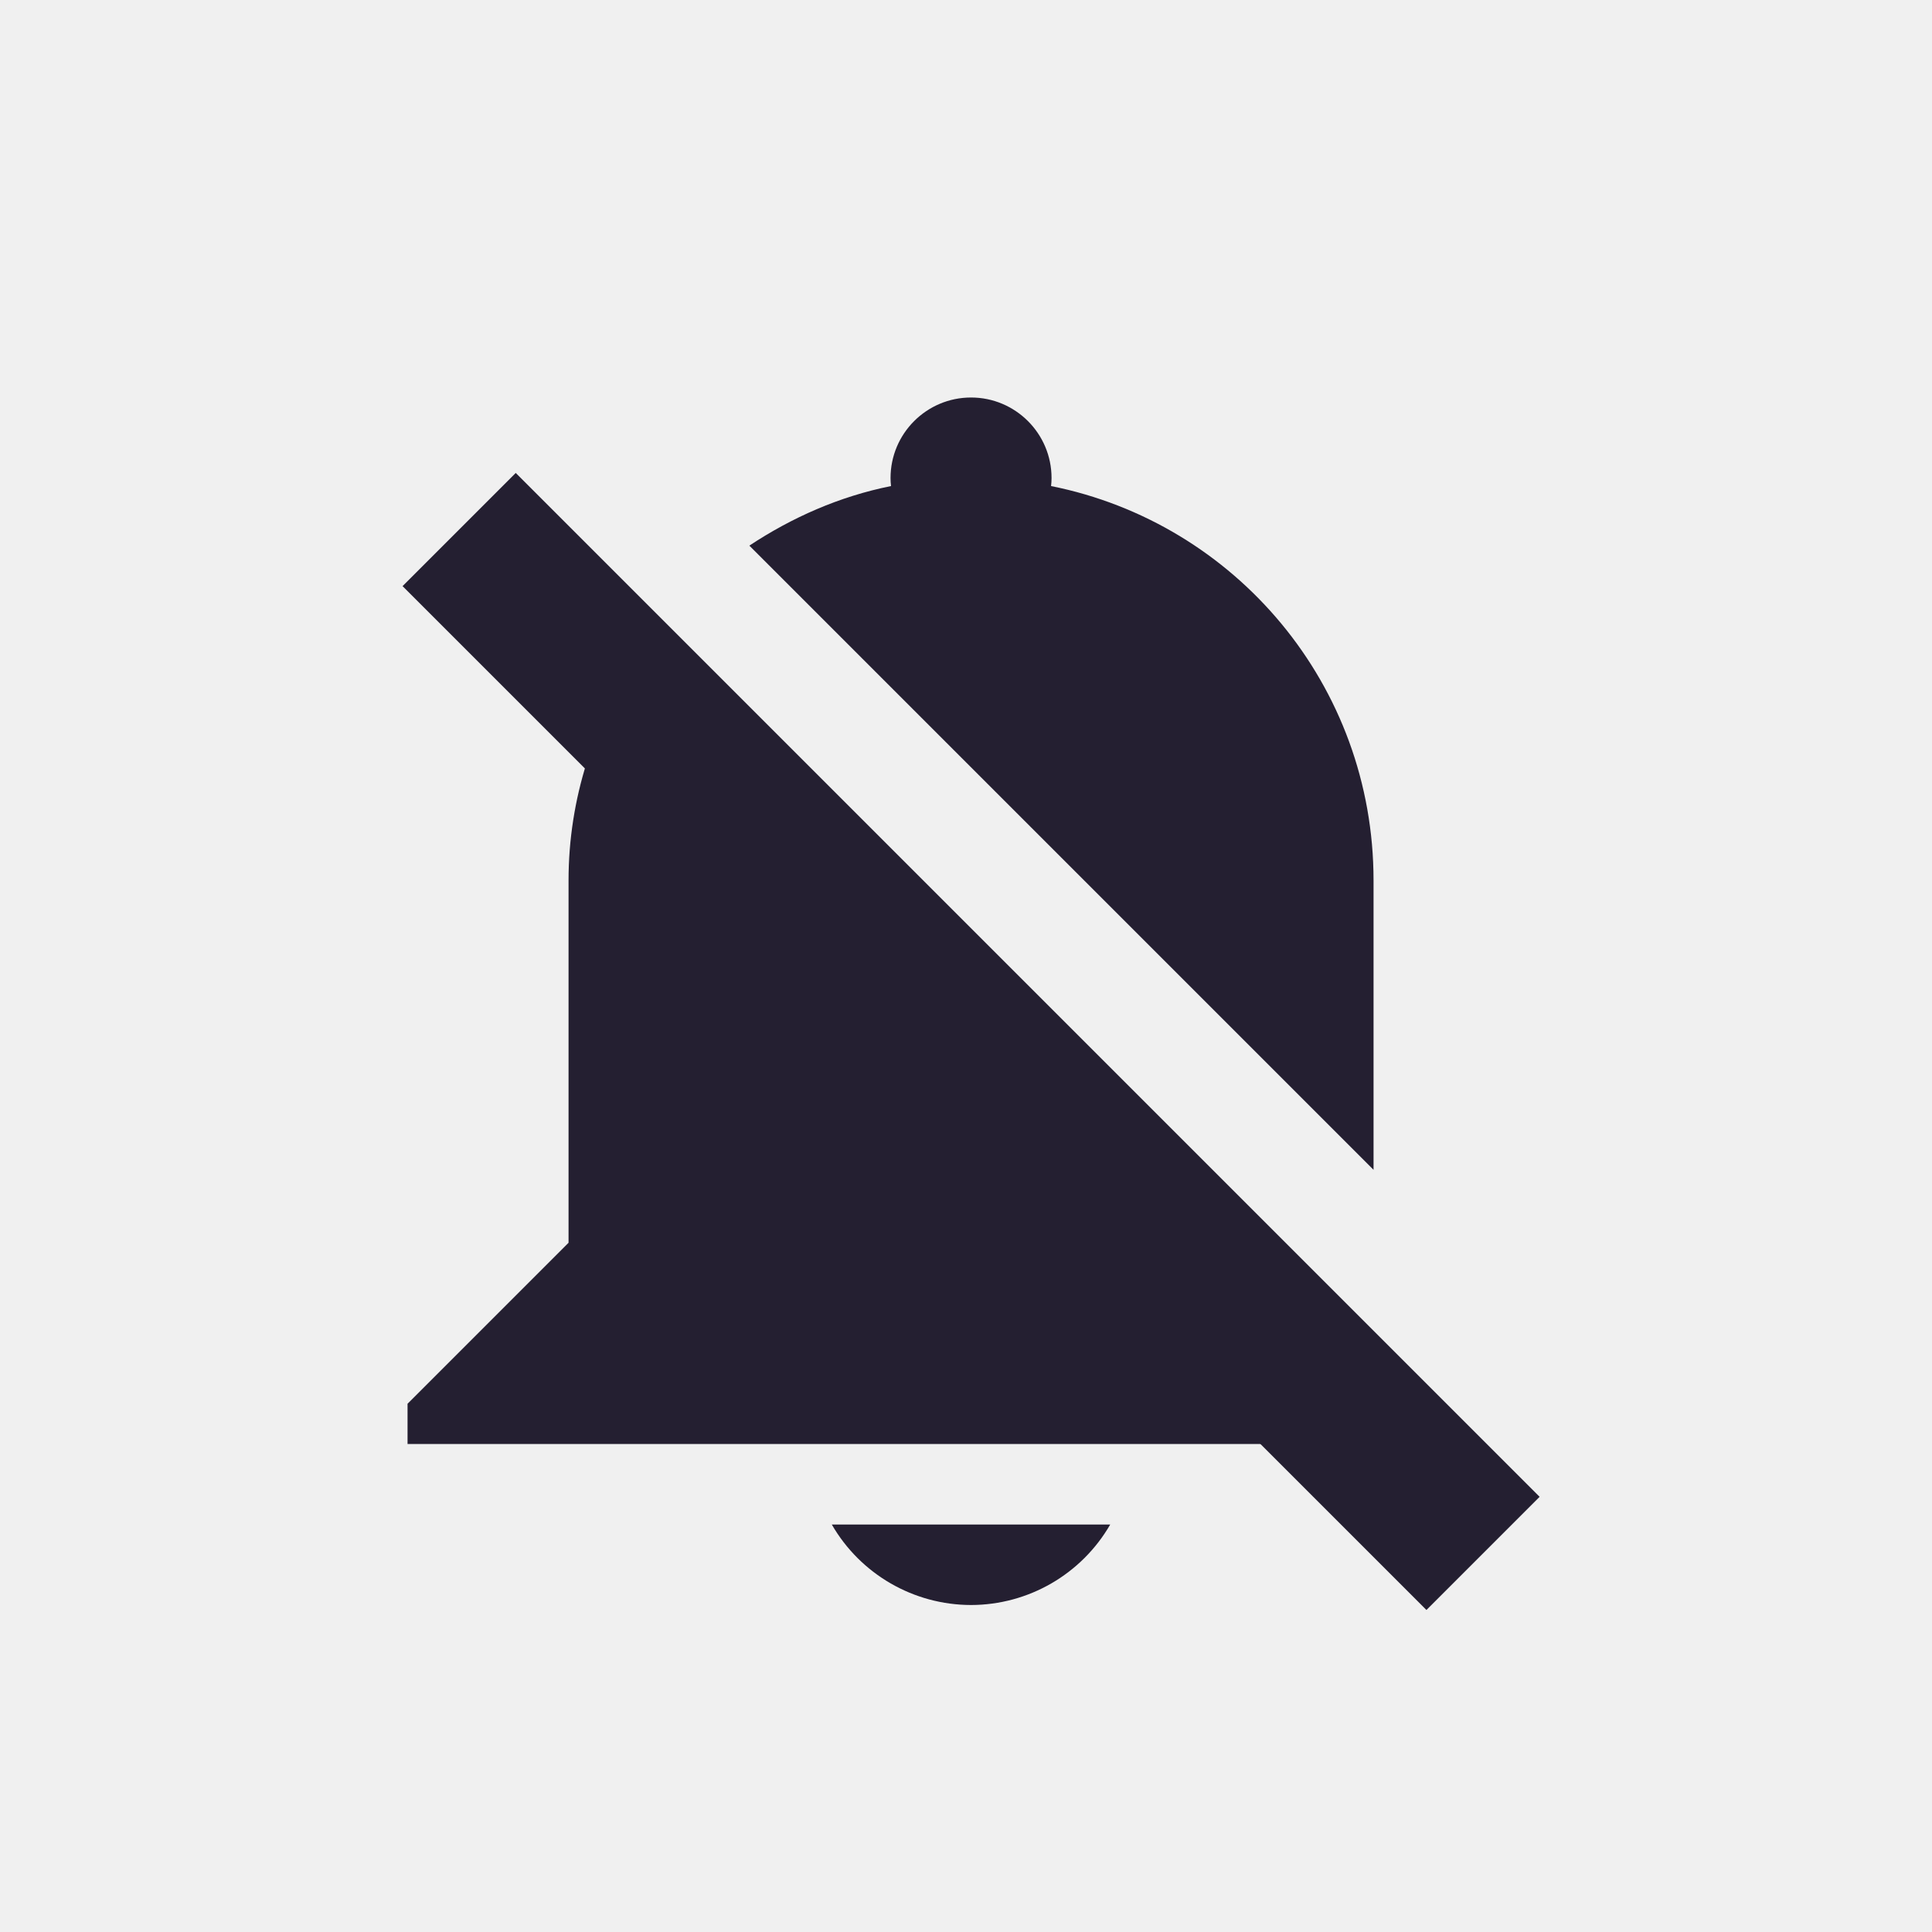
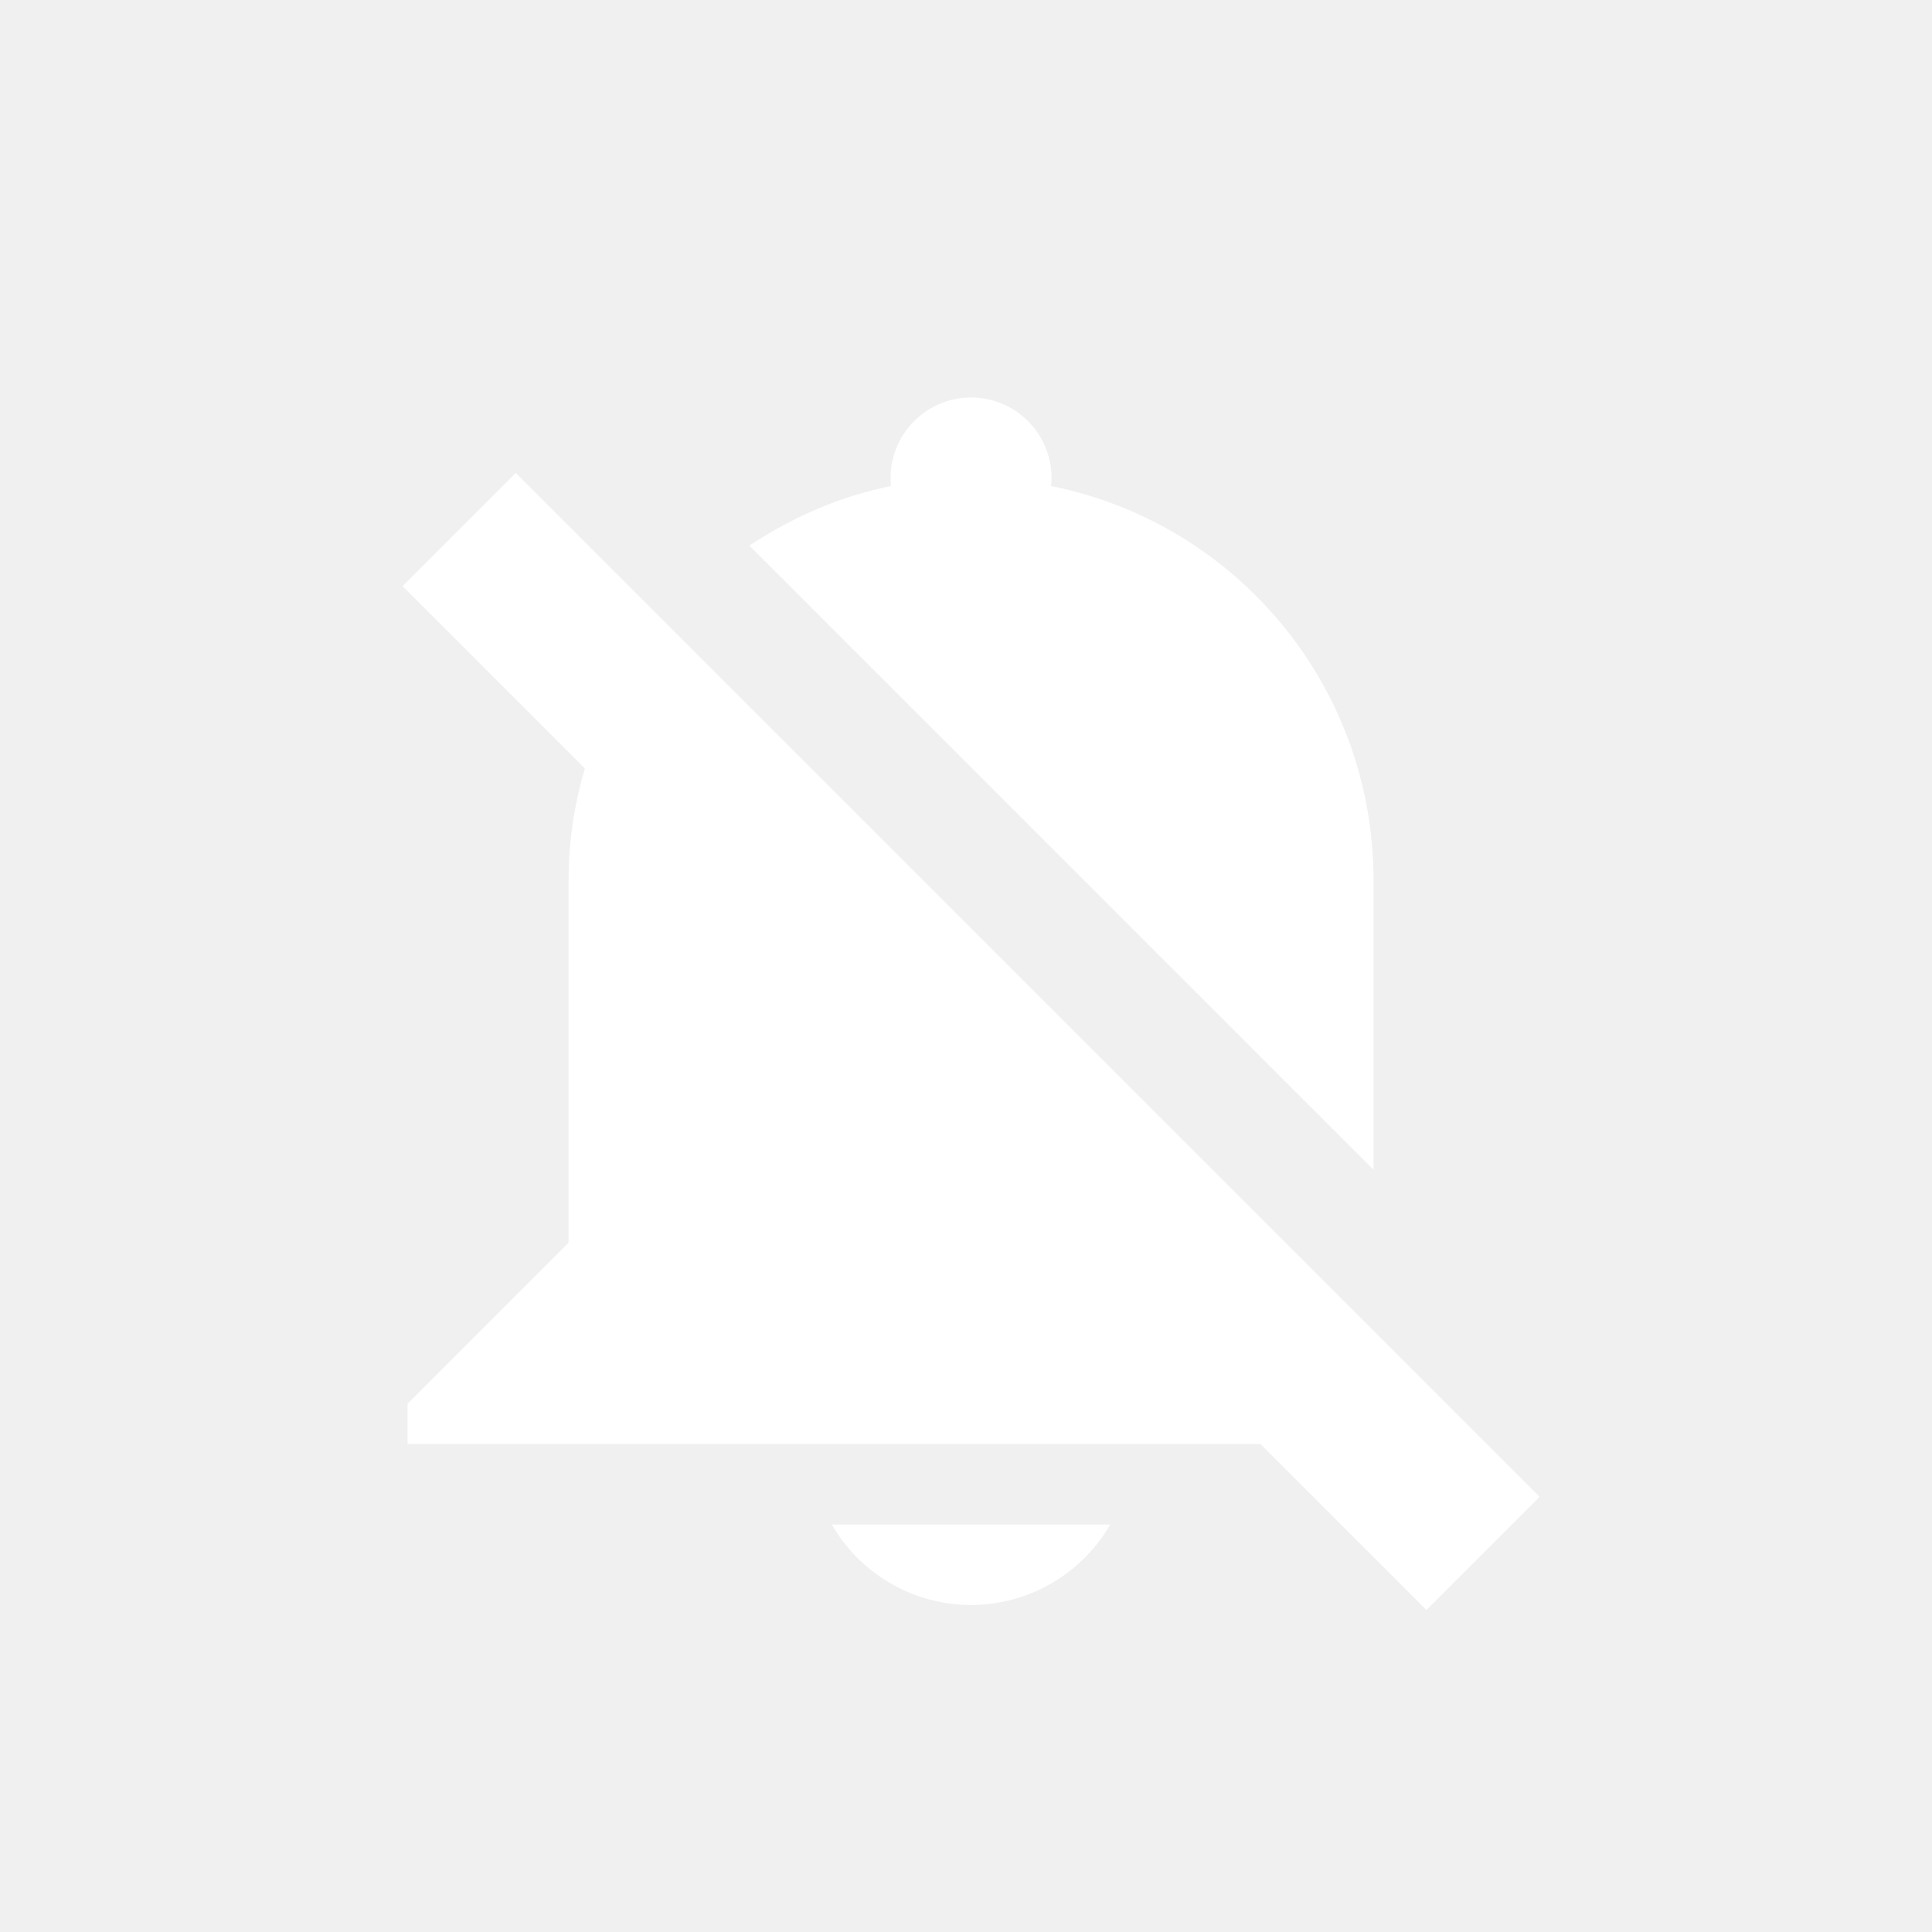
<svg xmlns="http://www.w3.org/2000/svg" width="24" height="24" version="1.1">
  <defs>
    <style type="text/css">
   .ColorScheme-Text { color:#5c616c; } .ColorScheme-Highlight { color:#5294e2; } .ColorScheme-ButtonBackground { color:#d3dae3; }
  </style>
  </defs>
-   <g transform="translate(4.06266,-4.000003)" style="fill:#241f31">
-     <path class="ColorScheme-ButtonBackground" d="m2.344 9.875 12.719 12.719-1.406 1.406-12.719-12.719z" style="fill:#241f31" />
-     <path class="ColorScheme-ButtonBackground" d="m8 8.938c-0.552 0-1 0.448-1 1 0 0.033 2e-3 0.067 6e-3 0.1-0.643 0.129-1.232 0.391-1.76 0.74l7.754 7.754v-1.594-2c1.7e-4 -2.429-1.716-4.442-4.006-4.9 4e-3 -0.033 6e-3 -0.066 6e-3 -0.1 0-0.552-0.448-1-1-1zm-4.158 3.248c-0.523 0.79-0.842 1.729-0.842 2.752v4.5l-2 2v0.5h2 10 0.594l-9.752-9.752zm2.428 10.752c0.357 0.618 1.016 0.999 1.73 1 0.713-1e-3 1.372-0.382 1.729-1h-3.459z" style="fill:#241f31" />
+   <g transform="translate(4.06266,-4.000003)" style="fill:#ffffff">
+     <path class="ColorScheme-ButtonBackground" d="m2.344 9.875 12.719 12.719-1.406 1.406-12.719-12.719z" style="fill:#ffffff" />
+     <path class="ColorScheme-ButtonBackground" d="m8 8.938c-0.552 0-1 0.448-1 1 0 0.033 2e-3 0.067 6e-3 0.1-0.643 0.129-1.232 0.391-1.76 0.74l7.754 7.754v-1.594-2c1.7e-4 -2.429-1.716-4.442-4.006-4.9 4e-3 -0.033 6e-3 -0.066 6e-3 -0.1 0-0.552-0.448-1-1-1zm-4.158 3.248c-0.523 0.79-0.842 1.729-0.842 2.752v4.5l-2 2v0.5h2 10 0.594l-9.752-9.752zm2.428 10.752c0.357 0.618 1.016 0.999 1.73 1 0.713-1e-3 1.372-0.382 1.729-1h-3.459z" style="fill:#ffffff" />
  </g>
</svg>
